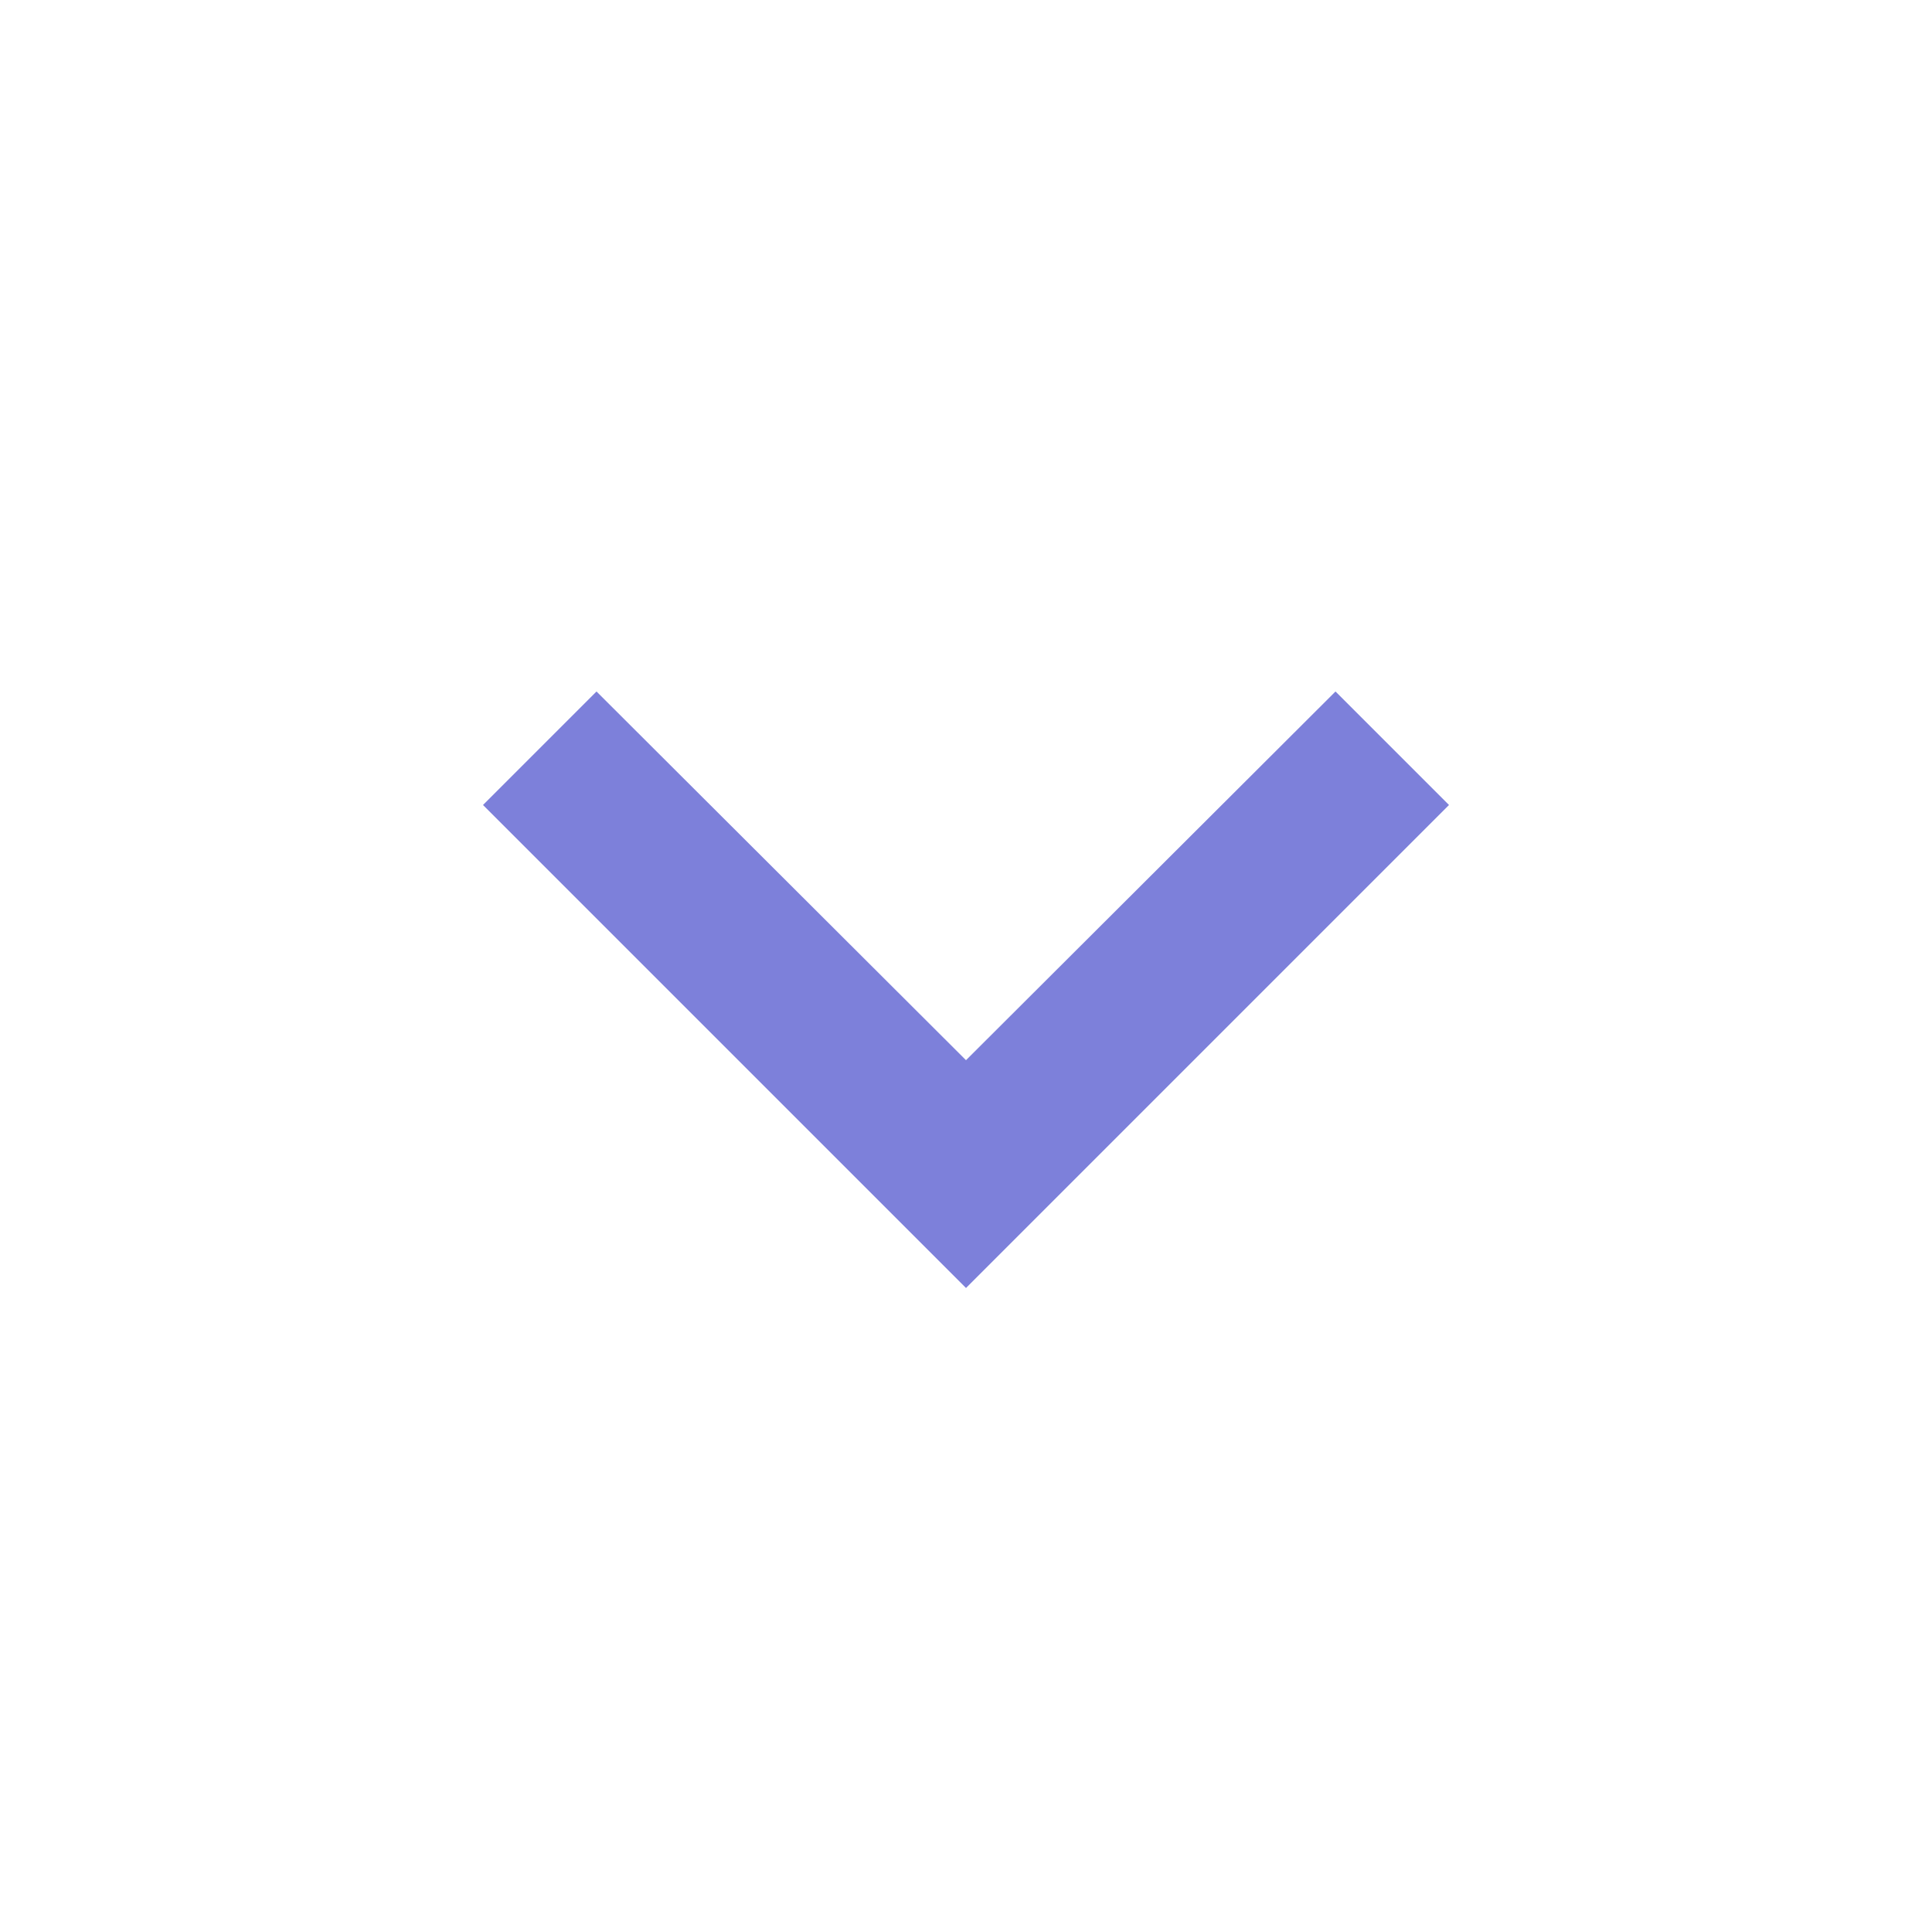
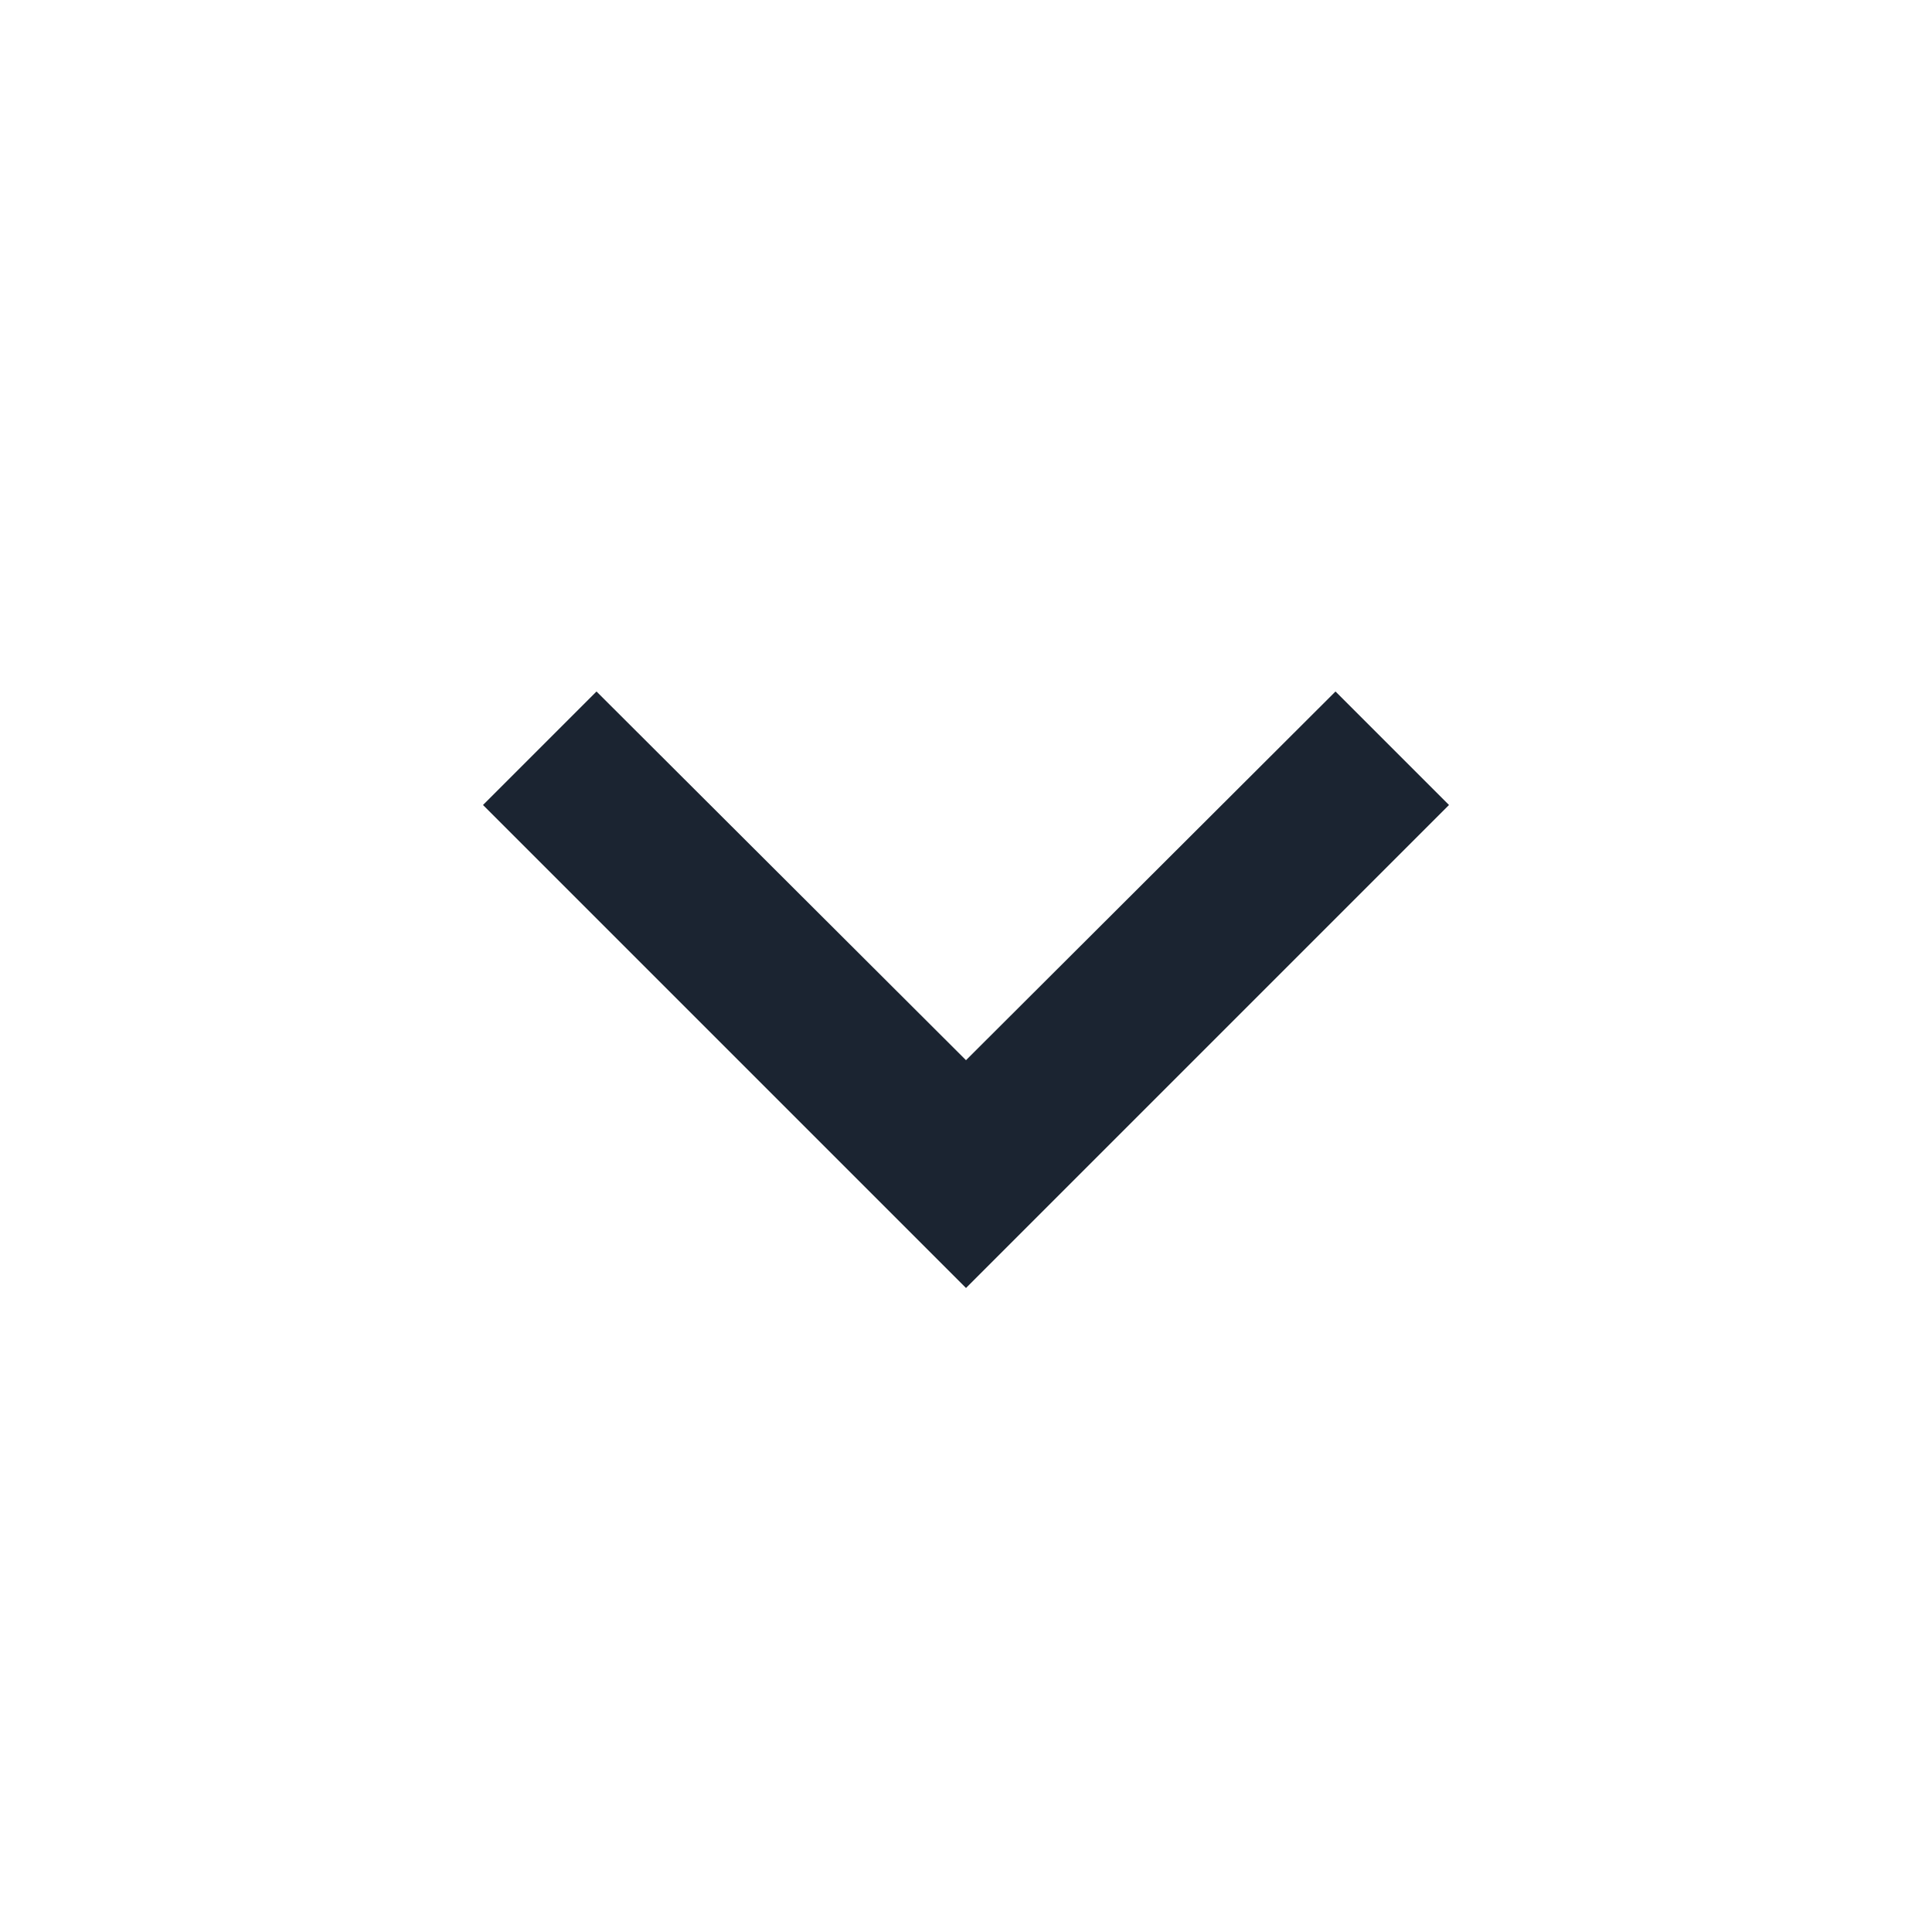
<svg xmlns="http://www.w3.org/2000/svg" width="24" height="24">
  <rect id="backgroundrect" width="100%" height="100%" x="0" y="0" fill="none" stroke="none" />
  <g class="currentLayer" style="">
    <path opacity=".87" fill="none" d="M24 24H0V0h24v24z" id="svg_1" class="" />
-     <path d="M16.59 8.59L12 13.17 7.41 8.59 6 10l6 6 6-6-1.41-1.41z" id="svg_2" class="" fill="#7d80da" fill-opacity="1" />
+     <path d="M16.59 8.59L12 13.17 7.41 8.59 6 10l6 6 6-6-1.41-1.41z" id="svg_2" class="" fill="#1B2431" fill-opacity="1" />
  </g>
</svg>
